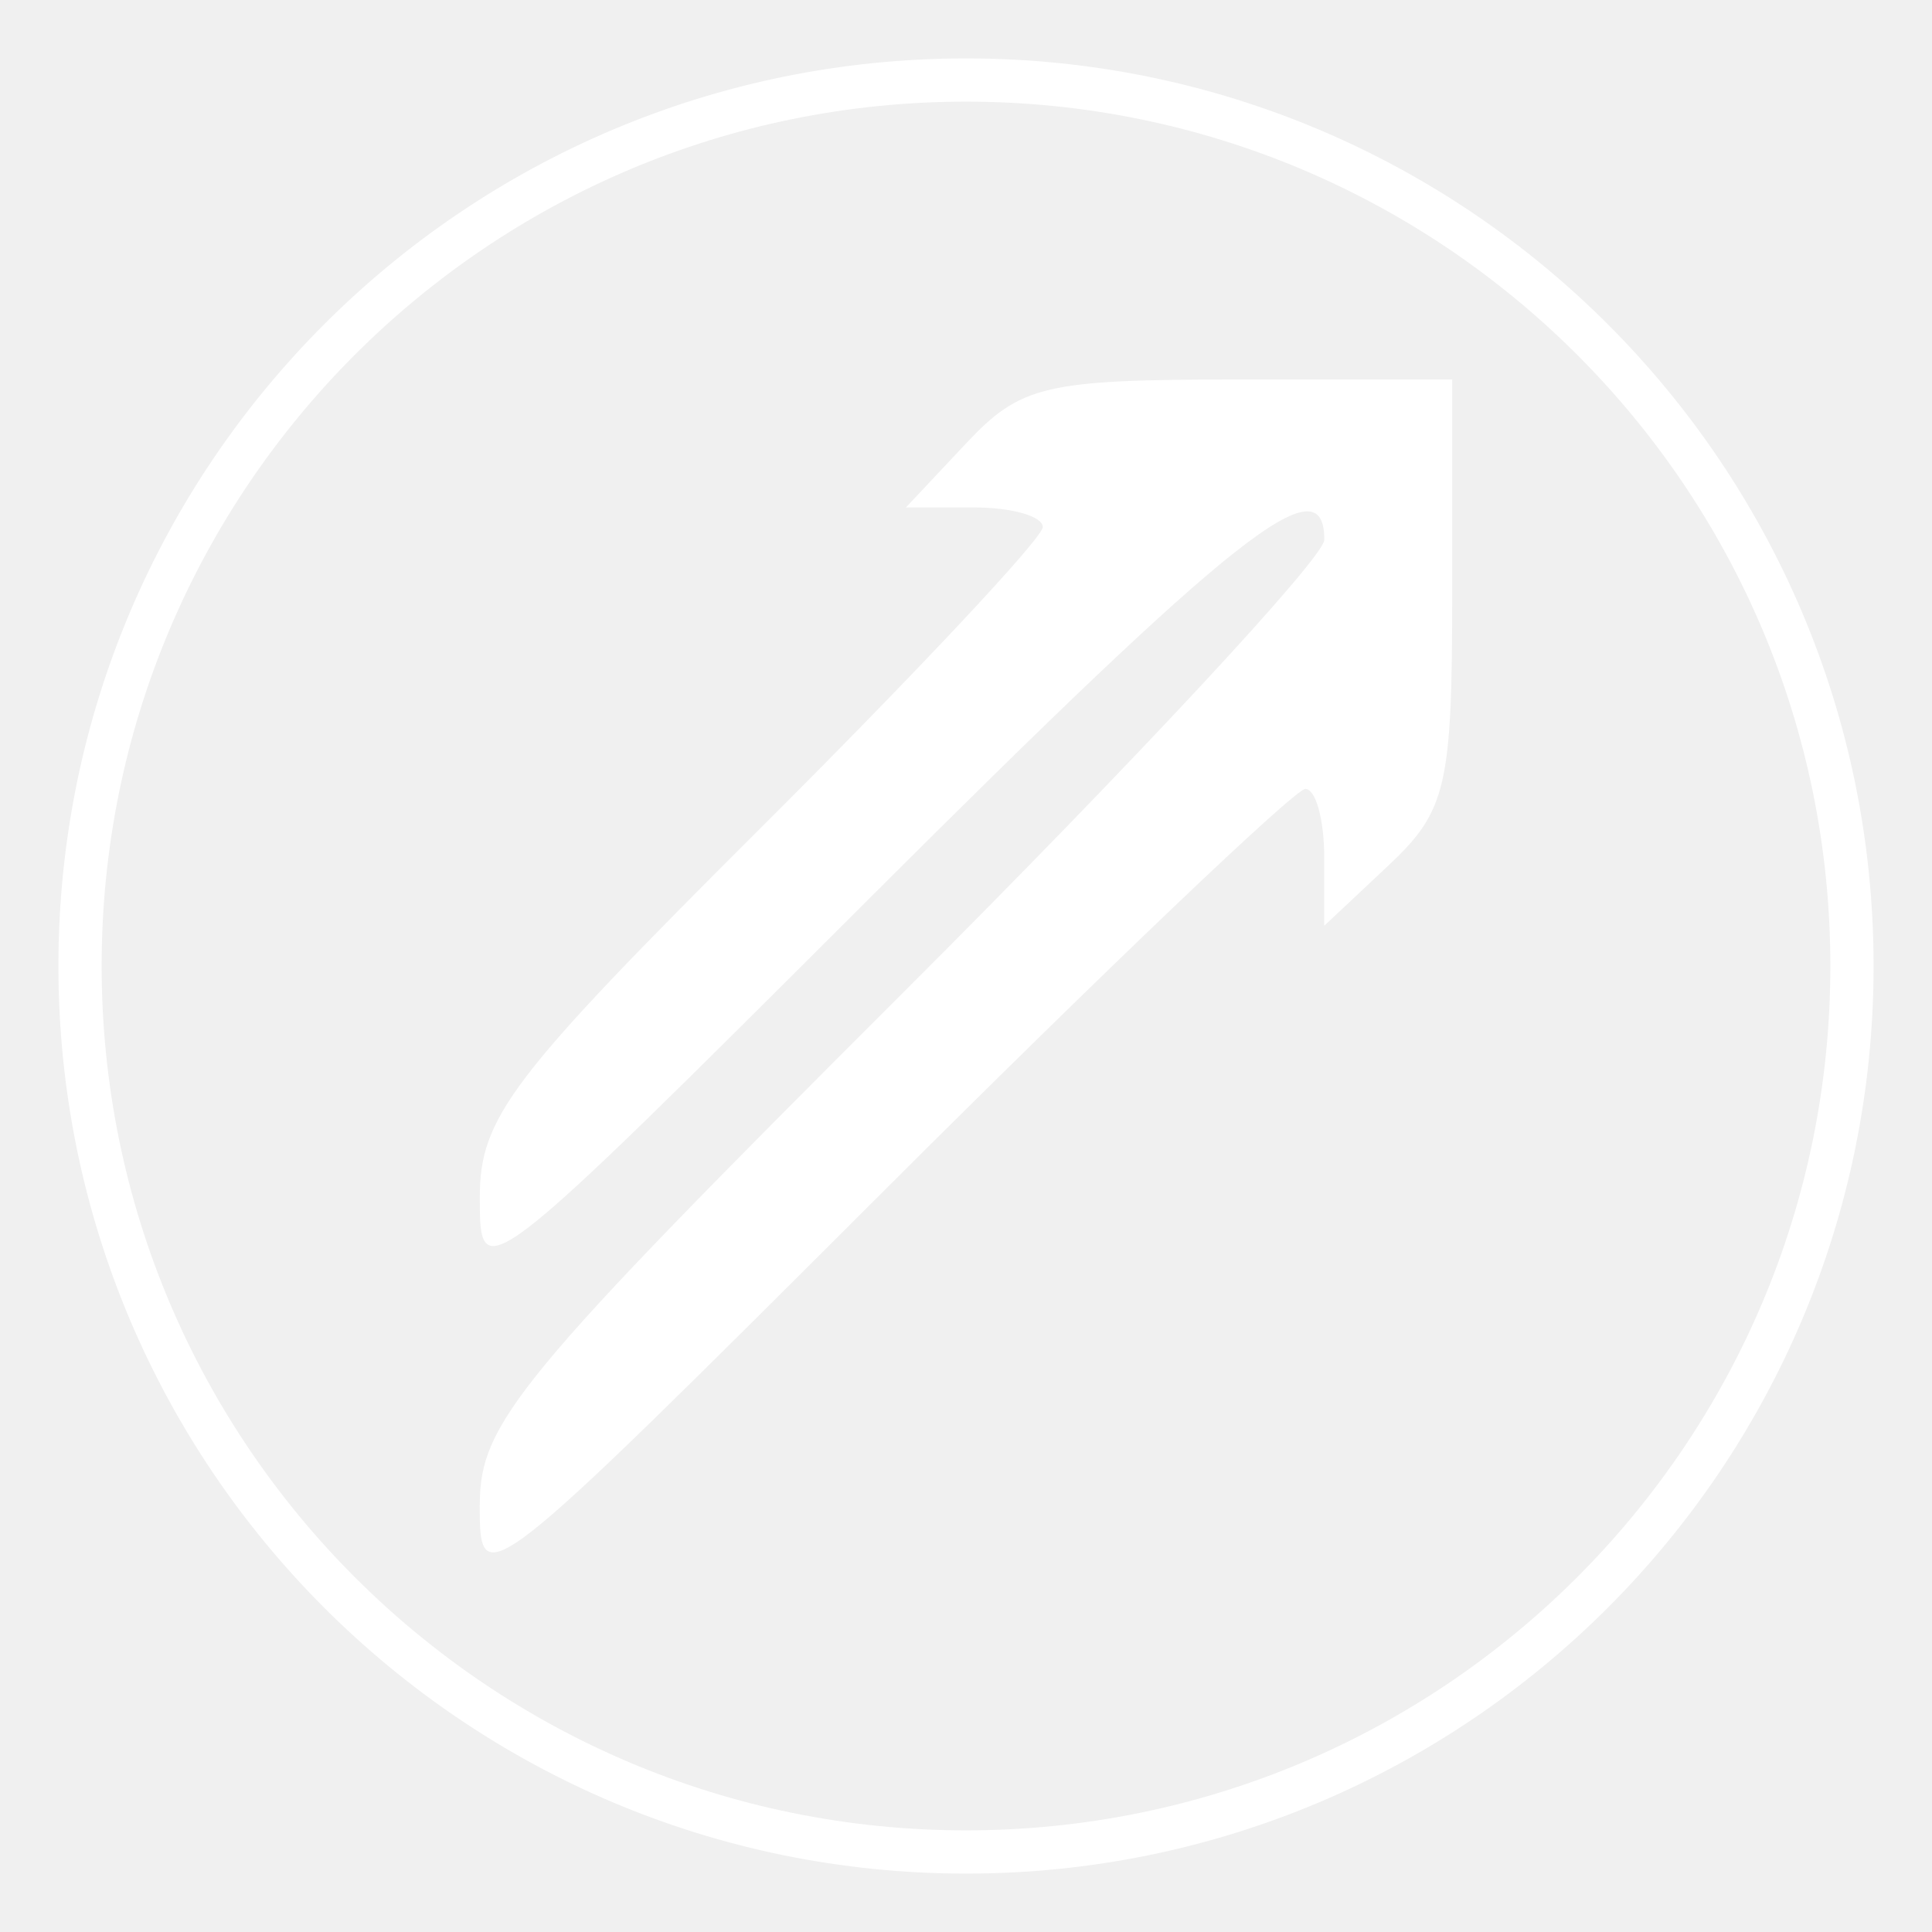
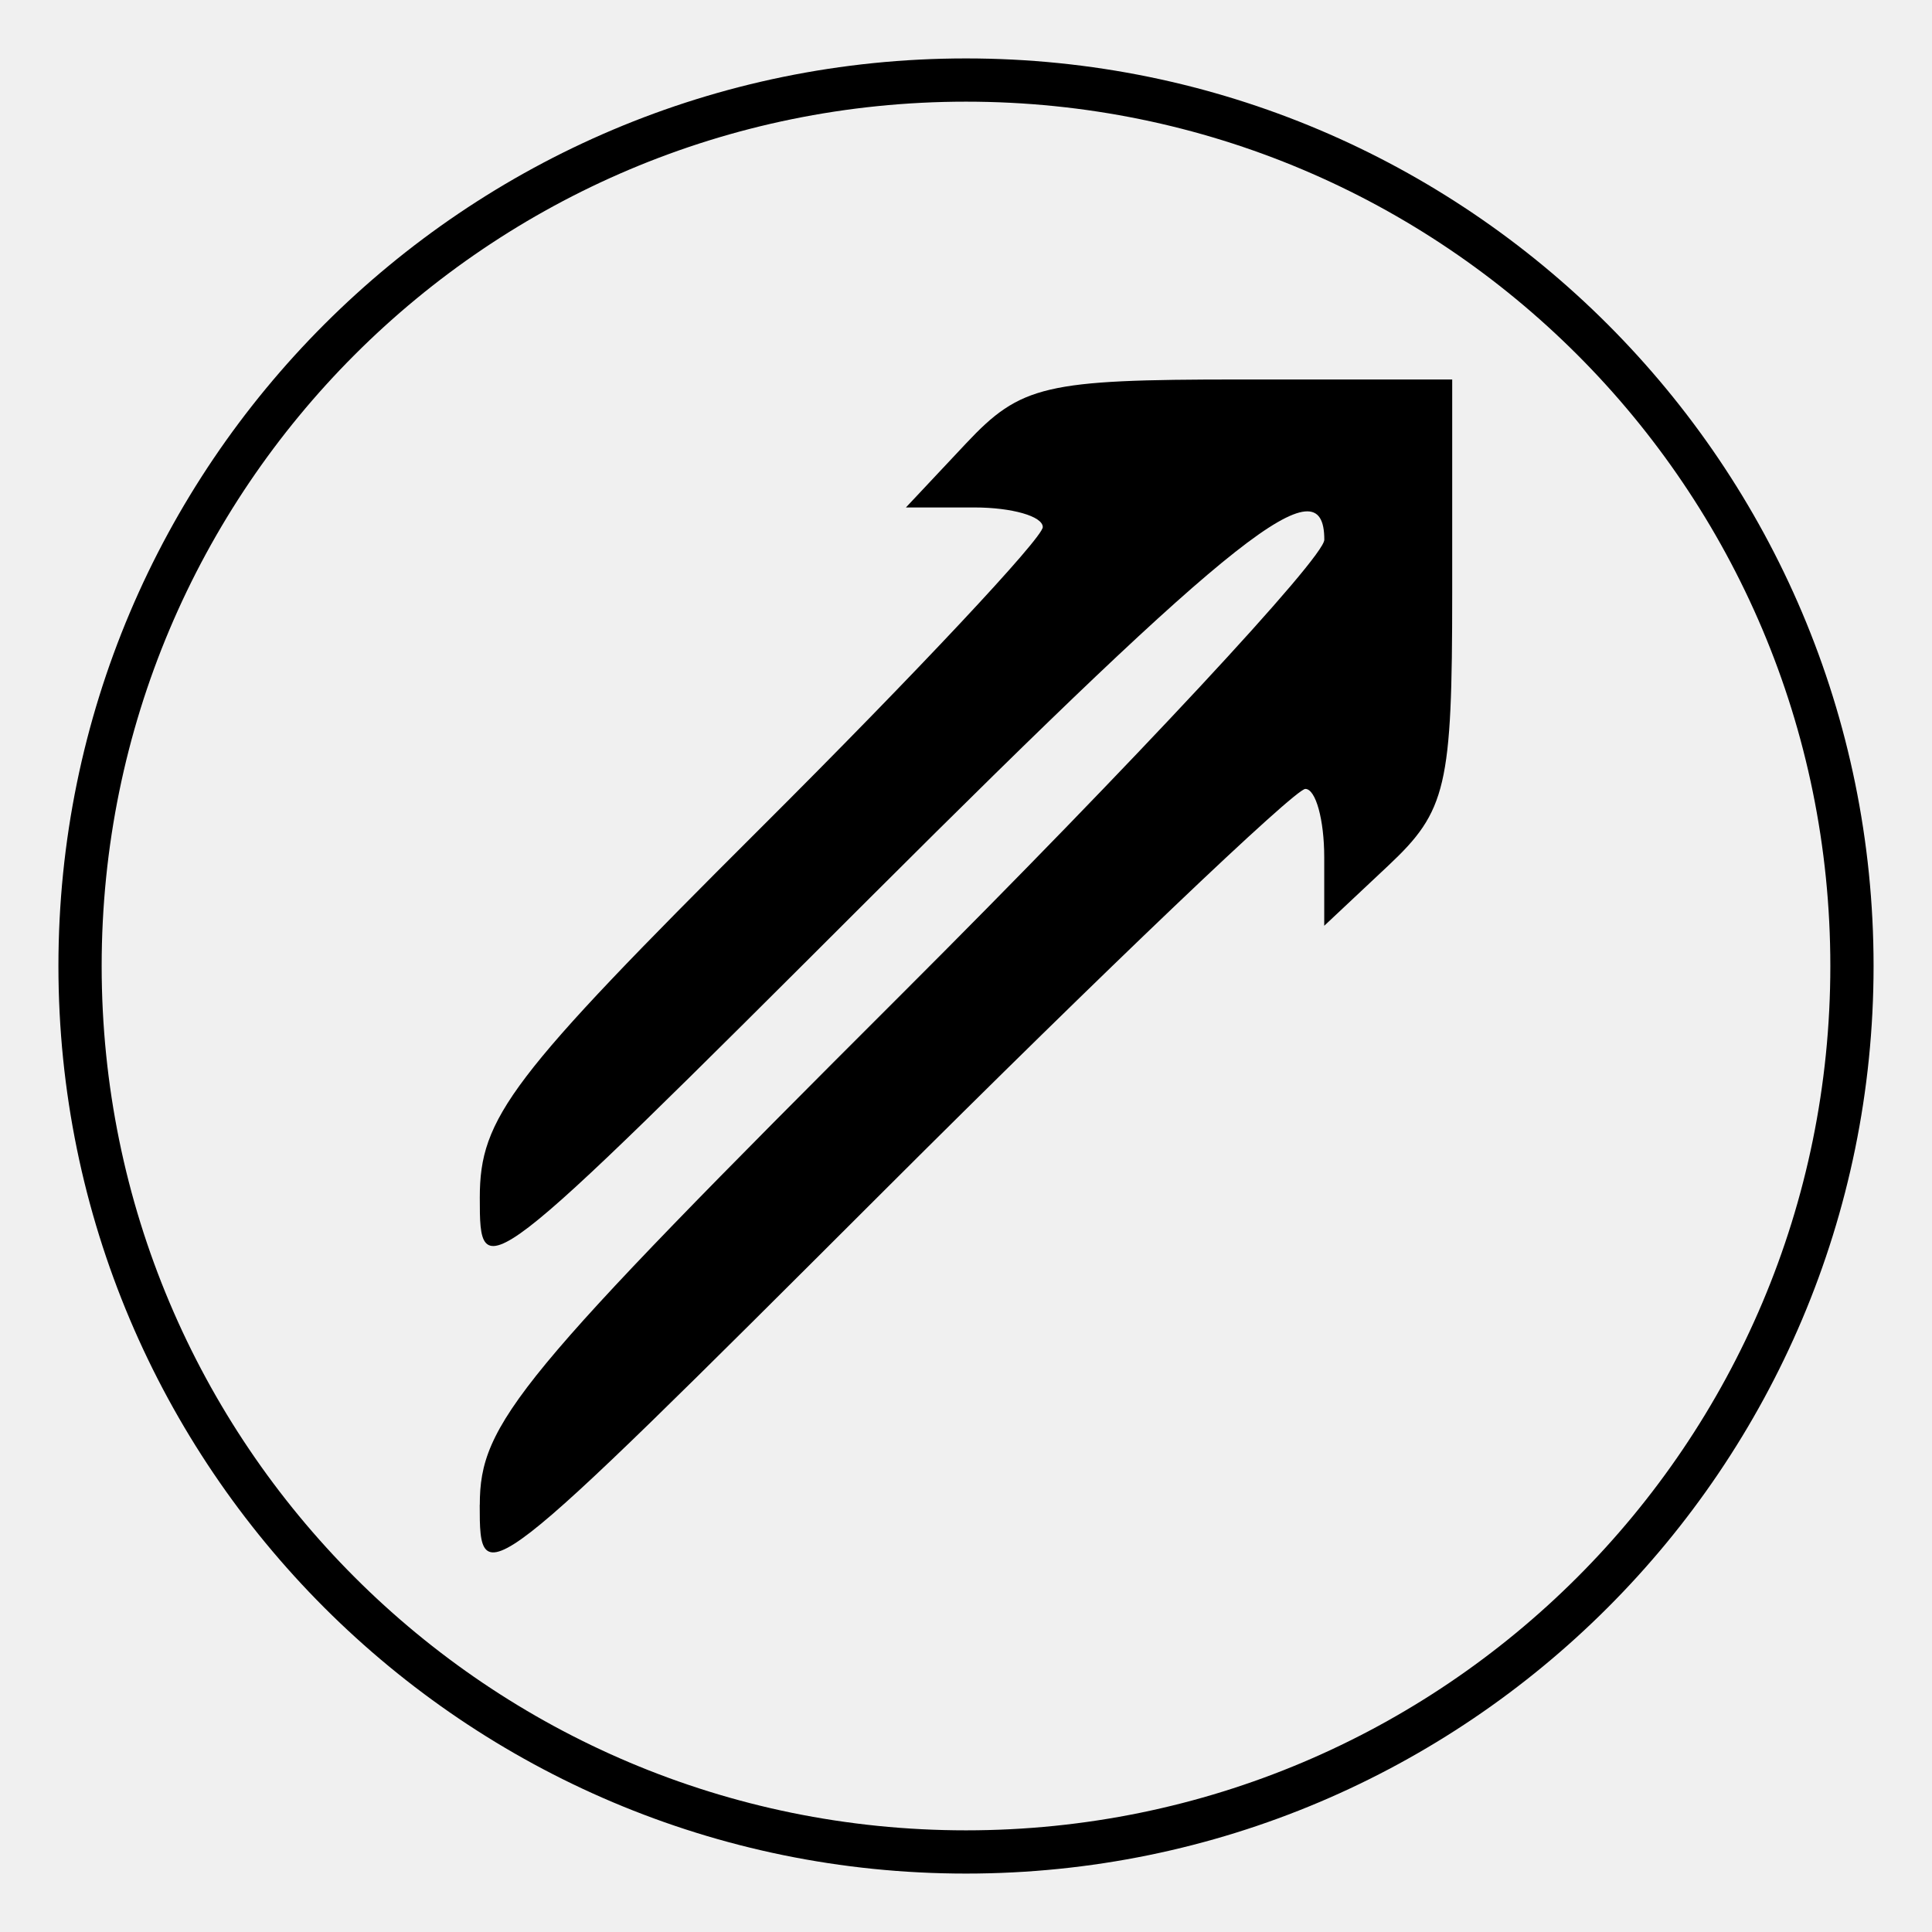
<svg xmlns="http://www.w3.org/2000/svg" width="50mm" height="50mm" viewBox="0 0 50 50" version="1.1" id="svg5" xml:space="preserve">
  <defs id="defs2" />
  <g id="layer1">
-     <circle style="fill:none;stroke:#ffffff;stroke-width:1.119;stroke-opacity:1" id="path362" cx="25" cy="25" r="22.929" />
-     <path style="fill:#ffffff;stroke-width:1.877;fill-opacity:1" d="m 12.417,38.947 c 0,-2.114 0.959,-3.276 10.928,-13.23 6.01,-6.002 10.928,-11.289 10.928,-11.748 0,-2.001 -2.24,-0.236 -11.748,9.256 -10.076,10.061 -10.108,10.085 -10.108,7.771 0,-2.073 0.78,-3.099 7.285,-9.584 4.007,-3.994 7.285,-7.491 7.285,-7.771 0,-0.279 -0.797,-0.508 -1.771,-0.508 H 23.445 l 1.555,-1.656 c 1.418,-1.509 2.044,-1.656 7.069,-1.656 h 5.514 v 5.514 c 0,5.025 -0.147,5.652 -1.656,7.069 l -1.656,1.555 v -1.771 c 0,-0.974 -0.22,-1.771 -0.489,-1.771 -0.269,0 -5.187,4.69 -10.928,10.423 -10.385,10.37 -10.439,10.411 -10.439,8.105 z" id="path1" />
+     <path style="baseline-shift:baseline;display:inline;overflow:visible;vector-effect:none;fill:currentColor;enable-background:accumulate;stop-color:#000000;stop-opacity:1;opacity:1" d="M 25,1.512 C 12.034,1.512 1.512,12.034 1.512,25 1.512,37.966 12.034,48.488 25,48.488 37.966,48.488 48.488,37.966 48.488,25 48.488,12.034 37.966,1.512 25,1.512 Z m 0,1.119 C 37.361,2.631 47.369,12.639 47.369,25 47.369,37.361 37.361,47.369 25,47.369 12.639,47.369 2.631,37.361 2.631,25 2.631,12.639 12.639,2.631 25,2.631 Z" id="path362" />
+     <path style="fill:currentColor;stroke-width:1.877;fill-opacity:1" d="m 12.417,38.947 c 0,-2.114 0.959,-3.276 10.928,-13.23 6.01,-6.002 10.928,-11.289 10.928,-11.748 0,-2.001 -2.24,-0.236 -11.748,9.256 -10.076,10.061 -10.108,10.085 -10.108,7.771 0,-2.073 0.78,-3.099 7.285,-9.584 4.007,-3.994 7.285,-7.491 7.285,-7.771 0,-0.279 -0.797,-0.508 -1.771,-0.508 H 23.445 l 1.555,-1.656 c 1.418,-1.509 2.044,-1.656 7.069,-1.656 h 5.514 v 5.514 c 0,5.025 -0.147,5.652 -1.656,7.069 l -1.656,1.555 v -1.771 c 0,-0.974 -0.22,-1.771 -0.489,-1.771 -0.269,0 -5.187,4.69 -10.928,10.423 -10.385,10.37 -10.439,10.411 -10.439,8.105 z" id="path1" />
  </g>
</svg>
